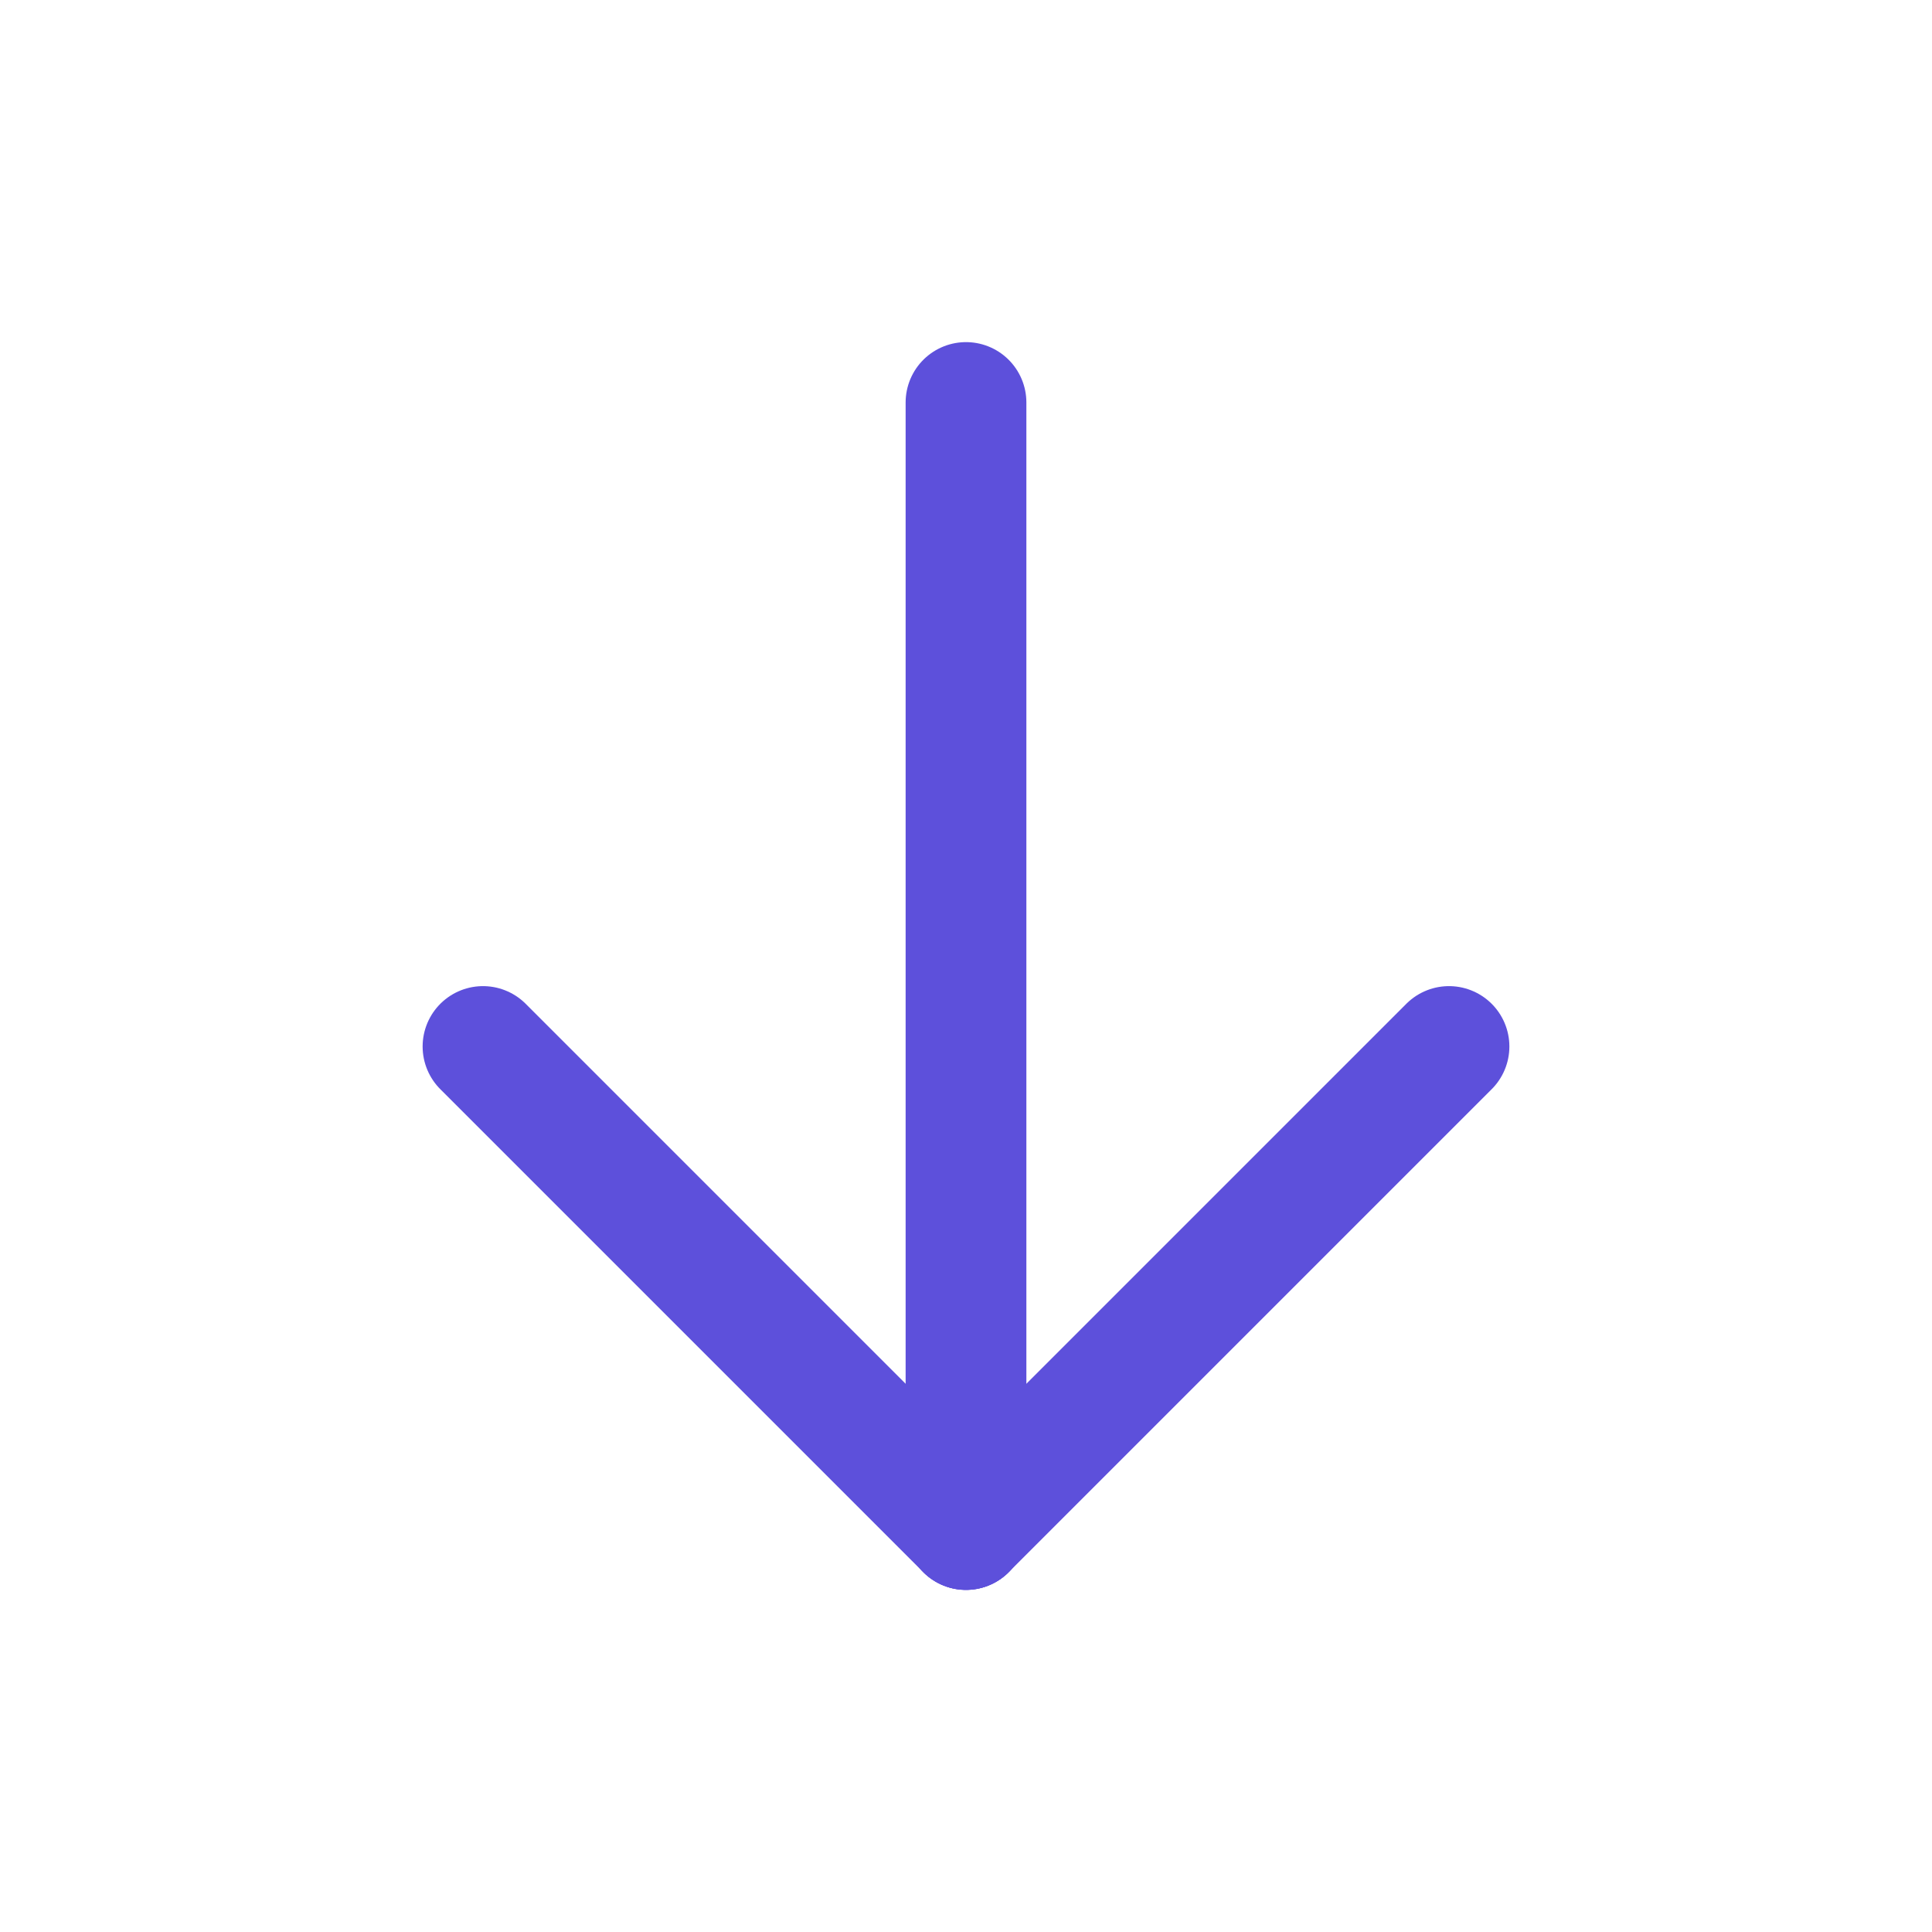
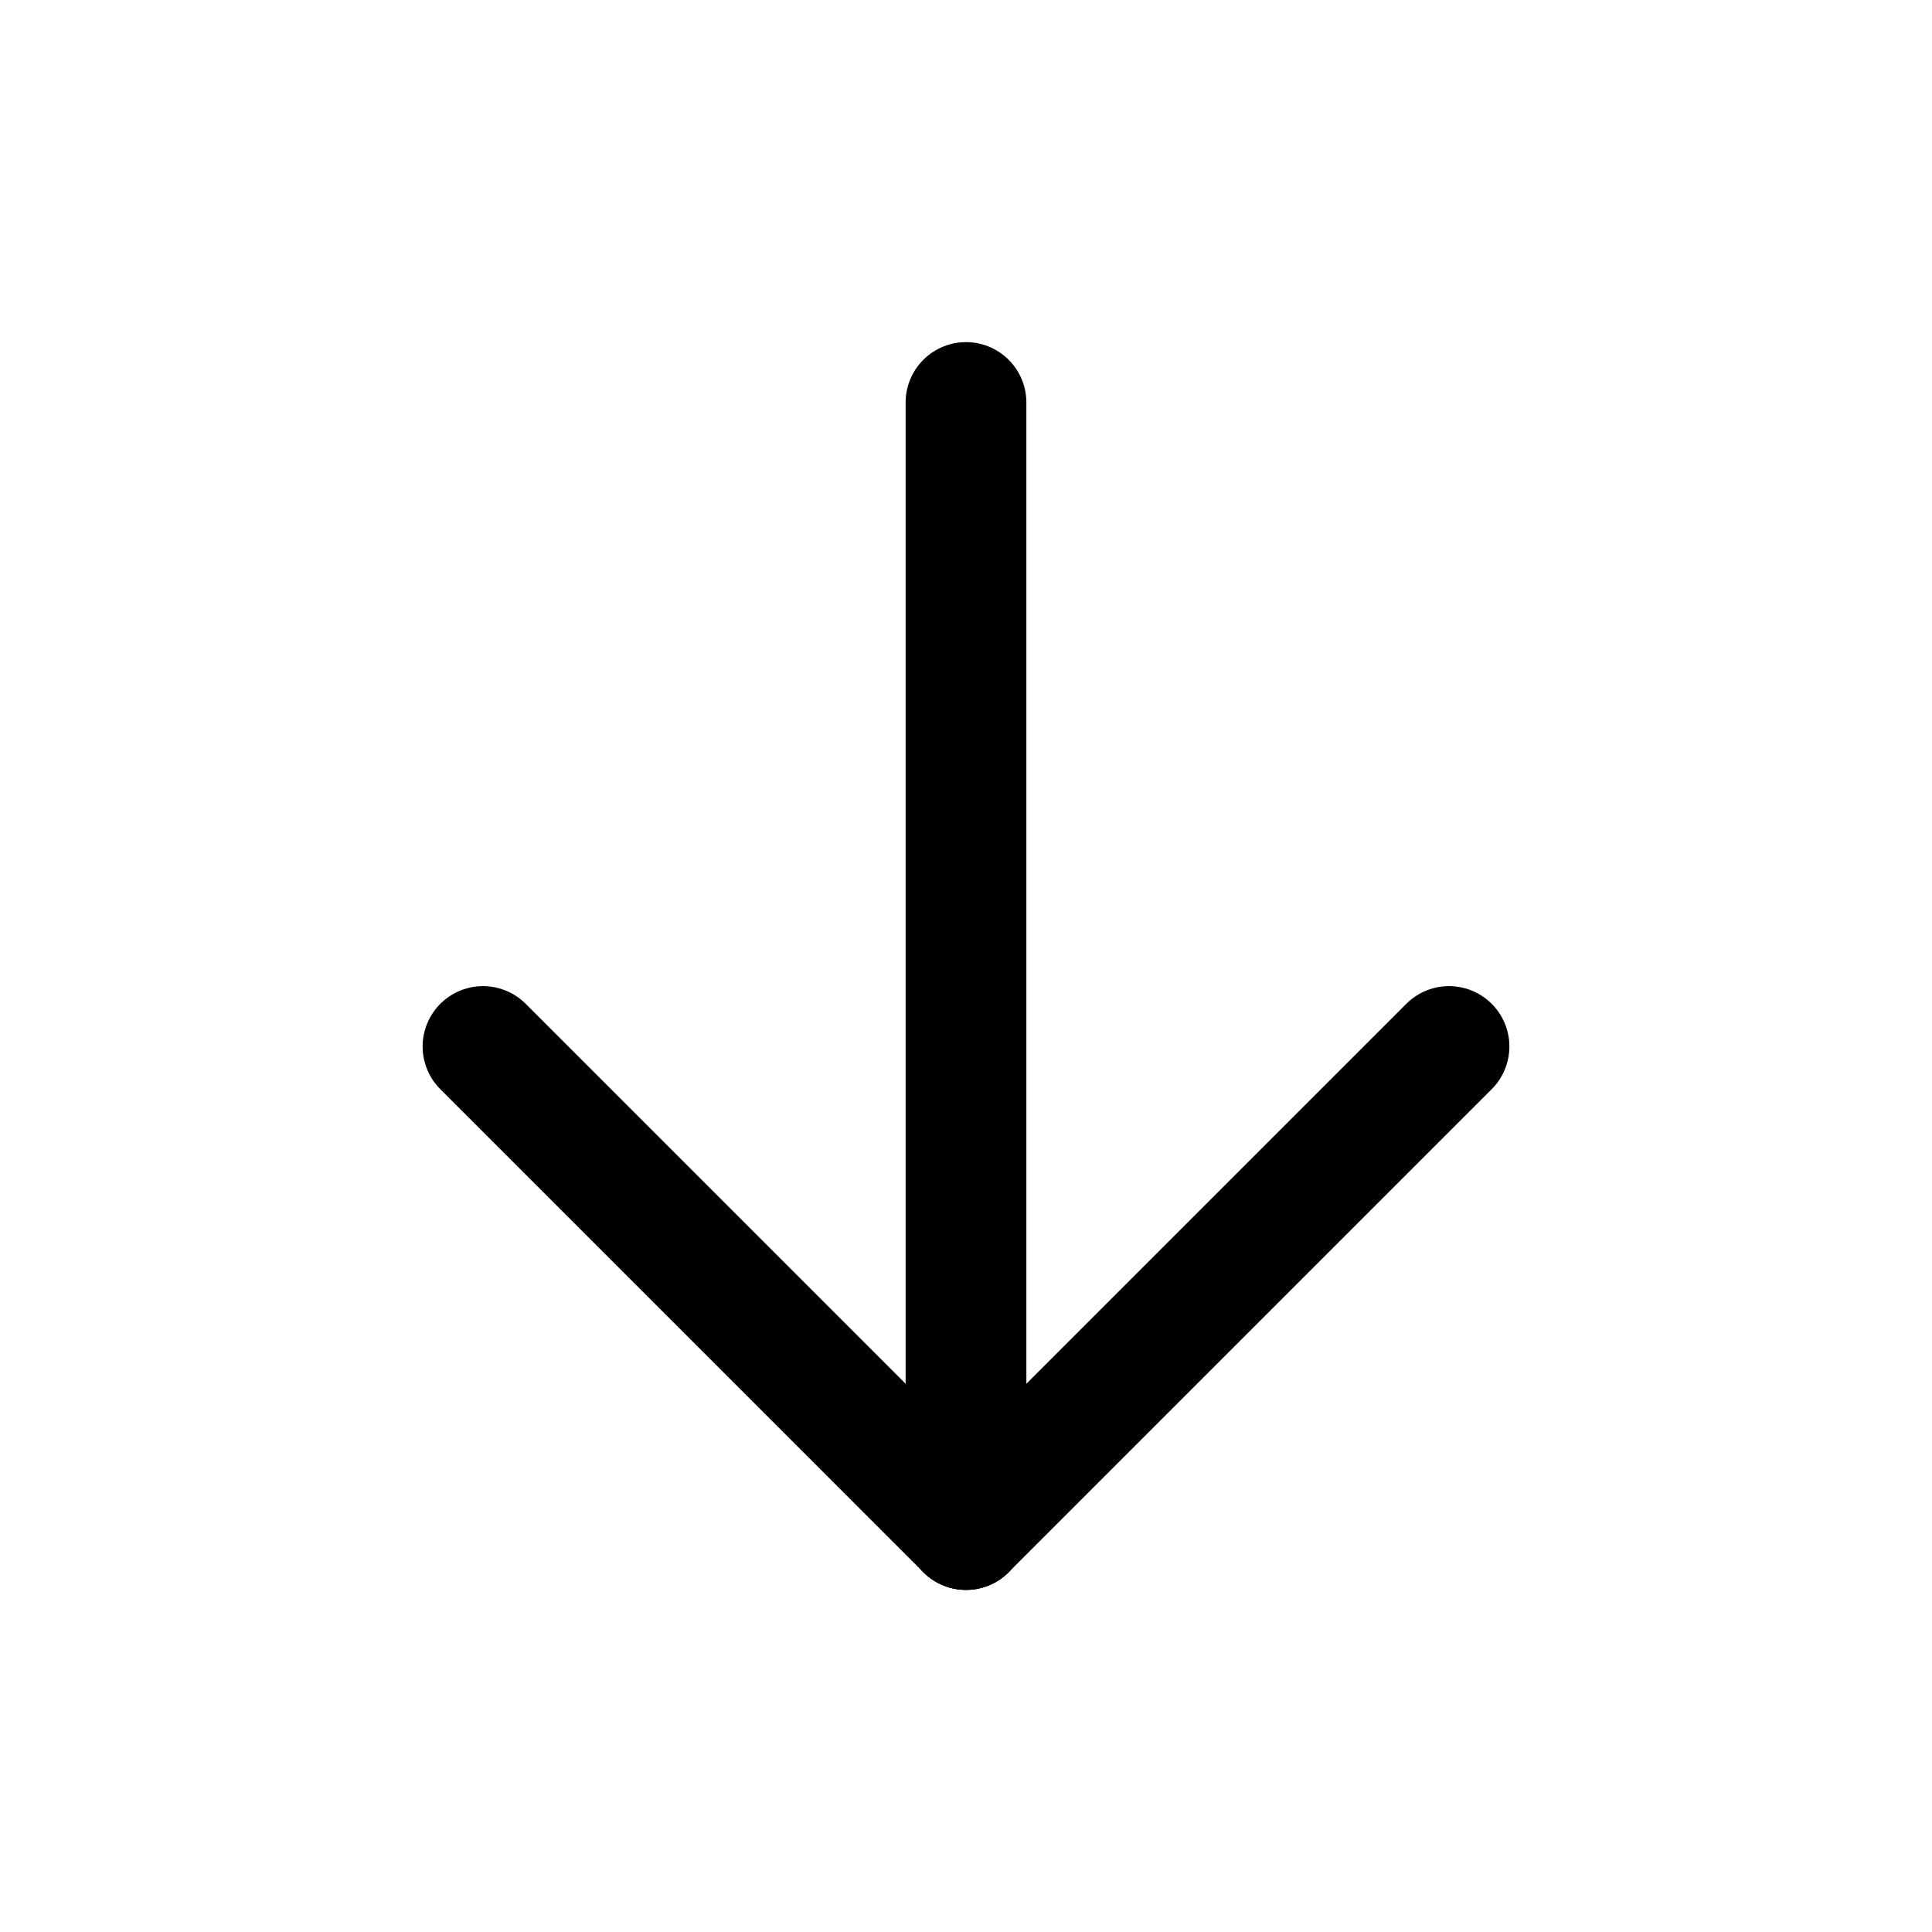
<svg xmlns="http://www.w3.org/2000/svg" id="Groupe_6" data-name="Groupe 6" width="24" height="24" viewBox="0 0 24 24">
  <path id="Tracé_3" data-name="Tracé 3" d="M0,0H24V24H0Z" fill="none" />
-   <line id="Ligne_6" data-name="Ligne 6" y2="14" transform="translate(12 5)" fill="none" stroke="#5d50db" stroke-linecap="round" stroke-linejoin="round" stroke-width="1.5" />
-   <line id="Ligne_7" data-name="Ligne 7" x1="6" y2="6" transform="translate(12 13)" fill="none" stroke="#5d50db" stroke-linecap="round" stroke-linejoin="round" stroke-width="1.5" />
-   <line id="Ligne_8" data-name="Ligne 8" x2="6" y2="6" transform="translate(6 13)" fill="none" stroke="#5d50db" stroke-linecap="round" stroke-linejoin="round" stroke-width="1.5" />
+   <line id="Ligne_6" data-name="Ligne 6" y2="14" transform="translate(12 5)" fill="none" stroke="currentColor" stroke-linecap="round" stroke-linejoin="round" stroke-width="1.5" />
+   <line id="Ligne_7" data-name="Ligne 7" x1="6" y2="6" transform="translate(12 13)" fill="none" stroke="currentColor" stroke-linecap="round" stroke-linejoin="round" stroke-width="1.5" />
+   <line id="Ligne_8" data-name="Ligne 8" x2="6" y2="6" transform="translate(6 13)" fill="none" stroke="currentColor" stroke-linecap="round" stroke-linejoin="round" stroke-width="1.5" />
</svg>
